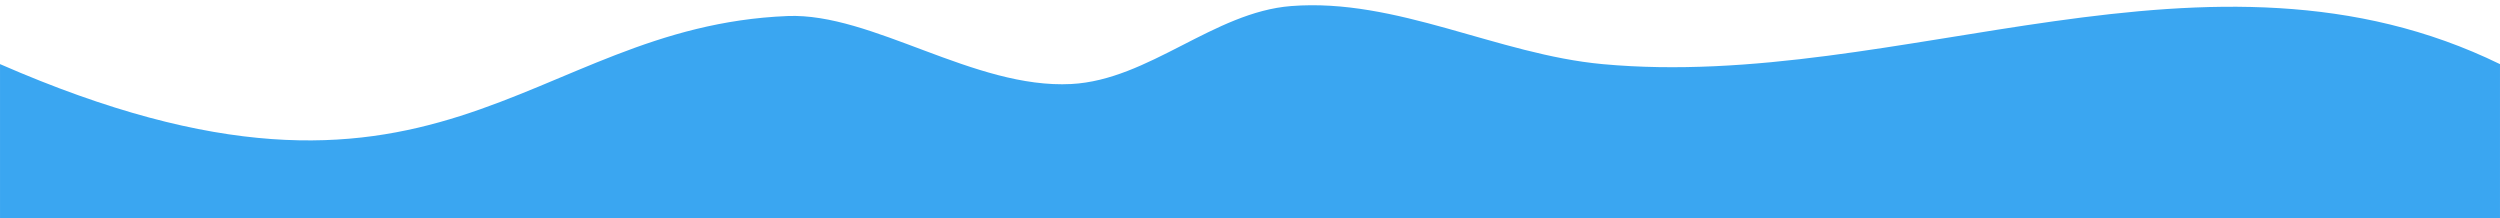
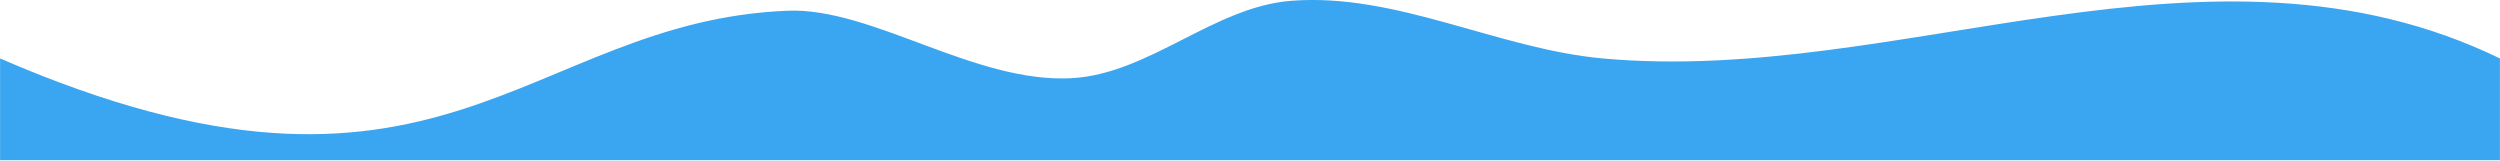
- <svg xmlns="http://www.w3.org/2000/svg" width="390" height="34" viewBox="0 0 103.188 8.996" version="1.1" id="svg8">
+ <svg xmlns="http://www.w3.org/2000/svg" width="390" height="25" viewBox="0 0 103.188 6.615" version="1.1" id="svg8">
  <defs id="defs2" />
-   <g id="layer1" transform="translate(0,-288.0041)">
-     <path style="fill:#3aa6f1;fill-opacity:1;stroke:none;stroke-width:0.265" d="m 0,290.65 c 18.151,7.923 21.659,-1.546 32.506,-1.984 3.487,-0.141 7.704,3.018 11.713,2.806 3.205,-0.17 5.875,-2.968 9.075,-3.218 4.344,-0.34 8.512,1.996 12.852,2.397 12.295,1.137 25.039,-5.857 37.042,0 v 6.35 H 0 Z" id="rect6384" />
+   <g id="layer1" transform="translate(0,-290.3854)">
+     <path style="fill:#3aa6f1;fill-opacity:1;stroke:none;stroke-width:0.264" d="m 0,292.798 c 18.151,7.865 21.659,-1.534 32.506,-1.97 3.487,-0.14 7.704,2.996 11.713,2.785 3.205,-0.168 5.875,-2.946 9.075,-3.195 4.344,-0.338 8.512,1.981 12.852,2.379 12.295,1.128 25.039,-5.814 37.042,0 v 4.202 H 0 Z" id="rect6384" />
  </g>
</svg>
